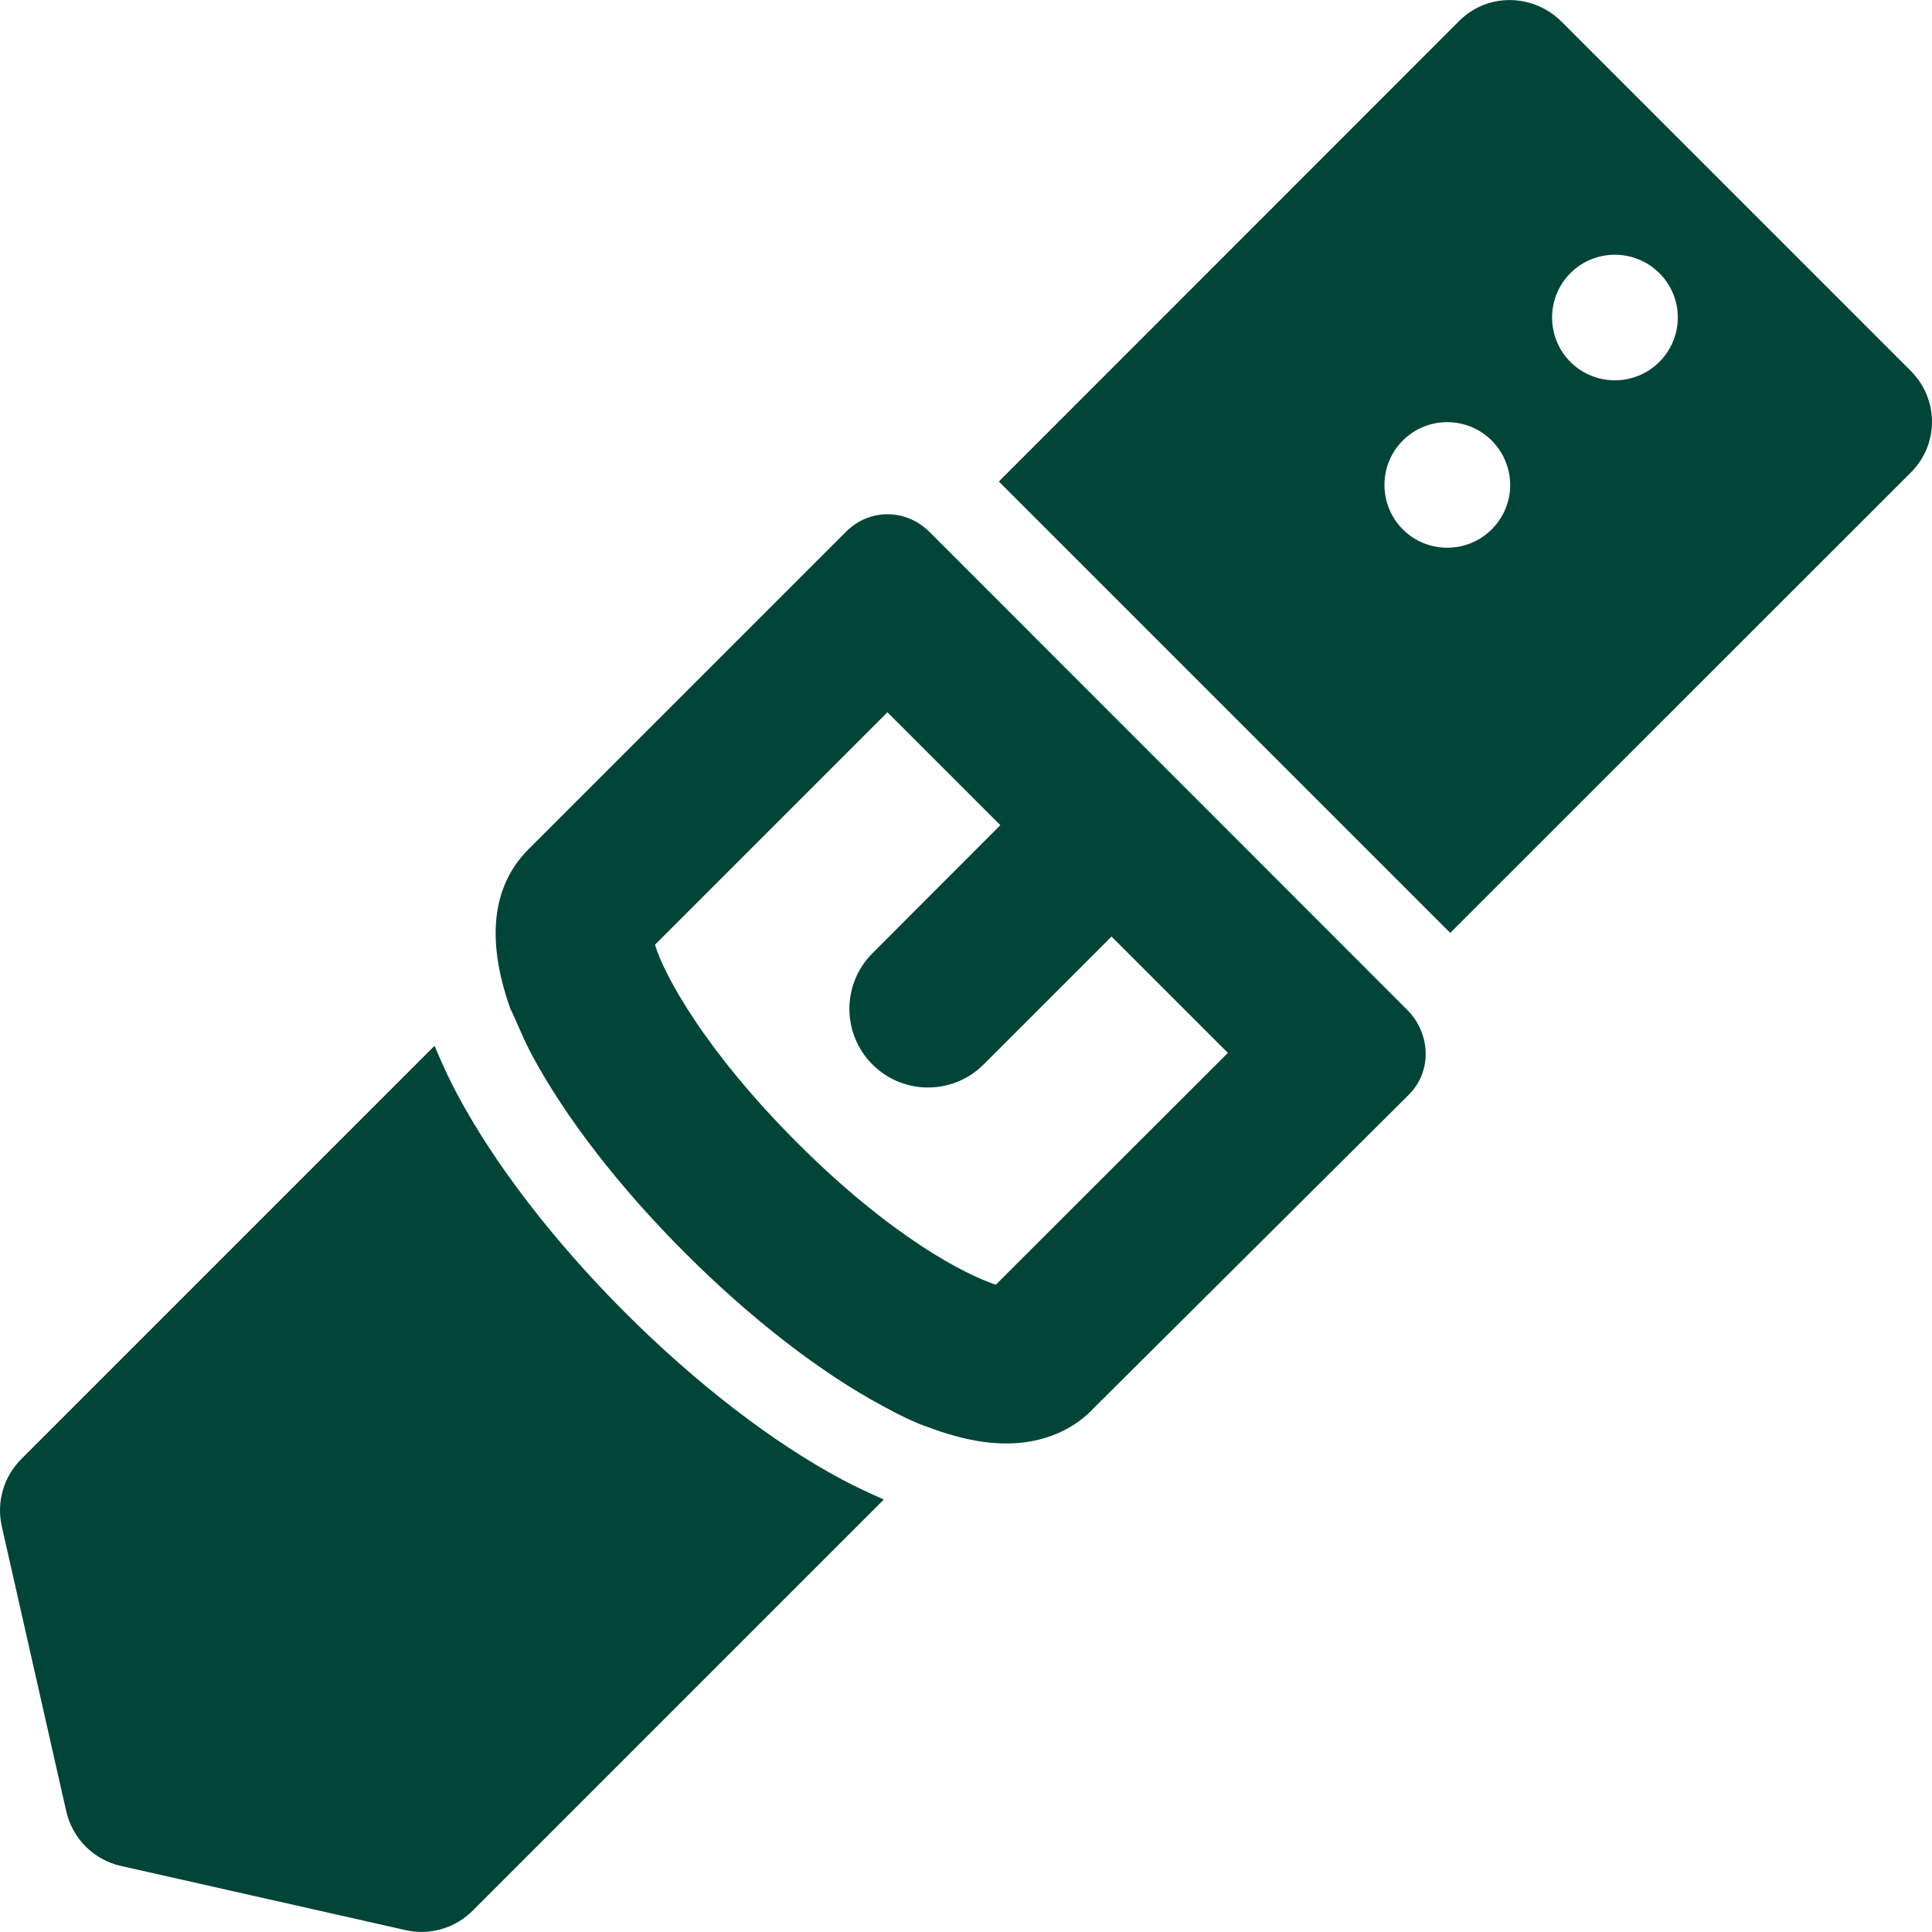
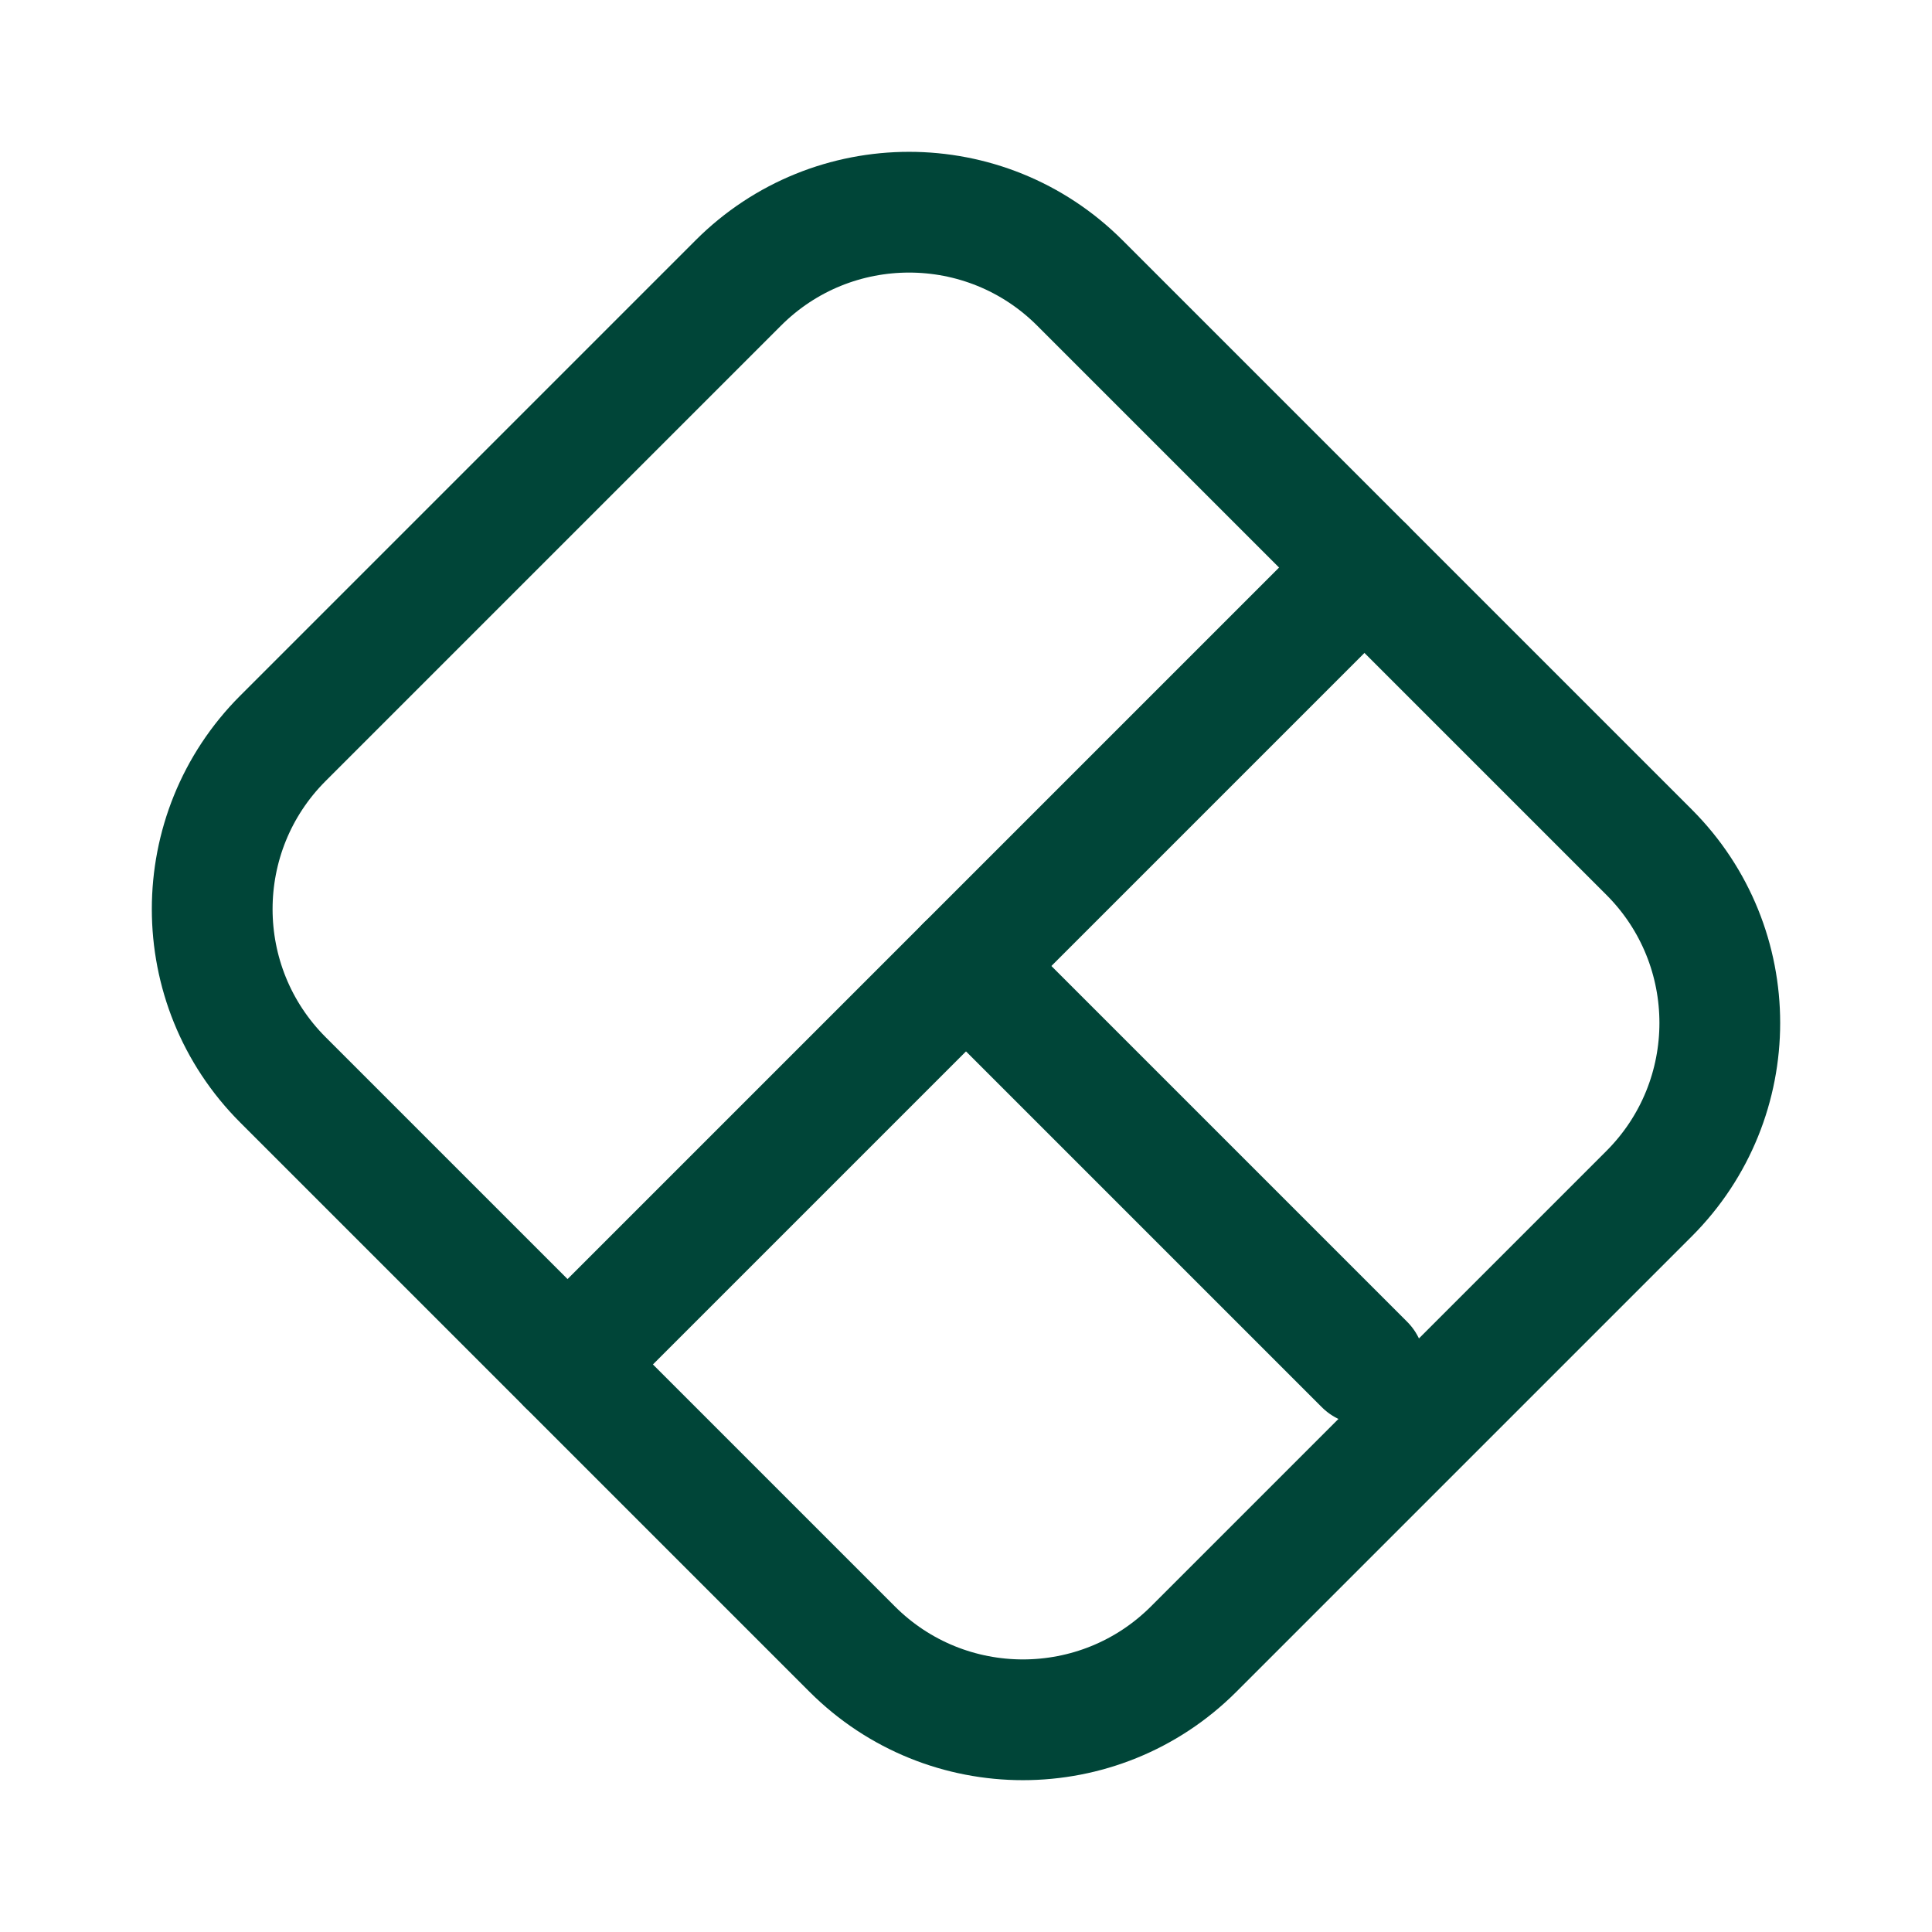
- <svg xmlns="http://www.w3.org/2000/svg" fill="#004538" version="1.1" id="Capa_1" width="161px" height="161px" viewBox="0 0 900.108 900.108" xml:space="preserve">
-   <g id="SVGRepo_bgCarrier" stroke-width="0" />
-   <g id="SVGRepo_tracerCarrier" stroke-linecap="round" stroke-linejoin="round" />
-   <g id="SVGRepo_iconCarrier">
-     <g>
-       <g>
-         <path d="M727.557,10.132c-13.199-13.2-34.5-13.6-47.699-0.4l-214.5,214.6l210.3,210.3l214.6-214.5c13.2-13.2,13.101-34.2-0.1-47.4 L727.557,10.132z M694.958,246.632c-11.4,11.4-30,11.4-41.4,0c-11.399-11.4-11.399-30,0-41.4c11.4-11.4,30-11.4,41.4,0 C706.458,216.732,706.458,235.232,694.958,246.632z M773.057,168.632c-11.399,11.4-30,11.4-41.399,0c-11.4-11.4-11.4-30,0-41.4 c11.399-11.4,30-11.4,41.399,0C784.557,138.632,784.557,157.132,773.057,168.632z" />
-         <path d="M433.158,247.932c-11-11-28-11.2-39-0.2l-0.4,0.4l-147.5,147.5c-12.5,12.5-22.6,34.6-8.5,74.3c3.1,6.3,6,14.101,10.3,22 c15.6,29,40.6,61.3,71.1,91.8c30.399,30.4,63,55.7,91.899,71.2c7.601,4.101,14.7,7.8,22,10.2c7.7,2.9,15,4.9,21.7,6.1 c26.3,4.601,43-4.199,52.101-12.5l149.5-148.699c11-11,10.199-28.601-0.801-39.601L433.158,247.932z M463.958,598.533 c-14.4-4.7-48.8-22.4-92.5-66.101c-43.4-43.399-62.3-78.7-66.3-92.3l108.3-108.3l52.6,52.6l-59.6,59.7 c-14.3,14.3-14.3,37.5,0,51.8s37.5,14.3,51.8,0l59.601-59.6l54.199,54.2L463.958,598.533z" />
-         <path d="M291.257,611.533c-33-33-60.7-68.9-78-101.301c-4.2-7.8-7.5-15.1-10.8-23L9.857,679.833c-8.2,8.2-11.6,20.1-9,31.399 l30,132.601c2.9,12.7,12.8,22.7,25.5,25.5l132.6,29.899c11.3,2.601,23.1-0.899,31.3-9.1l191.5-191.5c-6.6-3-12.7-5.7-19.2-9.2 C360.158,672.232,324.257,644.533,291.257,611.533z" />
-       </g>
-     </g>
+ <svg xmlns="http://www.w3.org/2000/svg" viewBox="0 0 24 24" width="256" height="256">
+   <g transform="rotate(45 12 12)" fill="none" stroke="#004538" stroke-width="1.5" stroke-linecap="round" stroke-linejoin="round">
+     <rect x="4" y="5" width="16" height="14" rx="3" />
+     <line x1="12" y1="5" x2="12" y2="19" />
+     <line x1="12" y1="12" x2="19" y2="12" />
  </g>
</svg>
